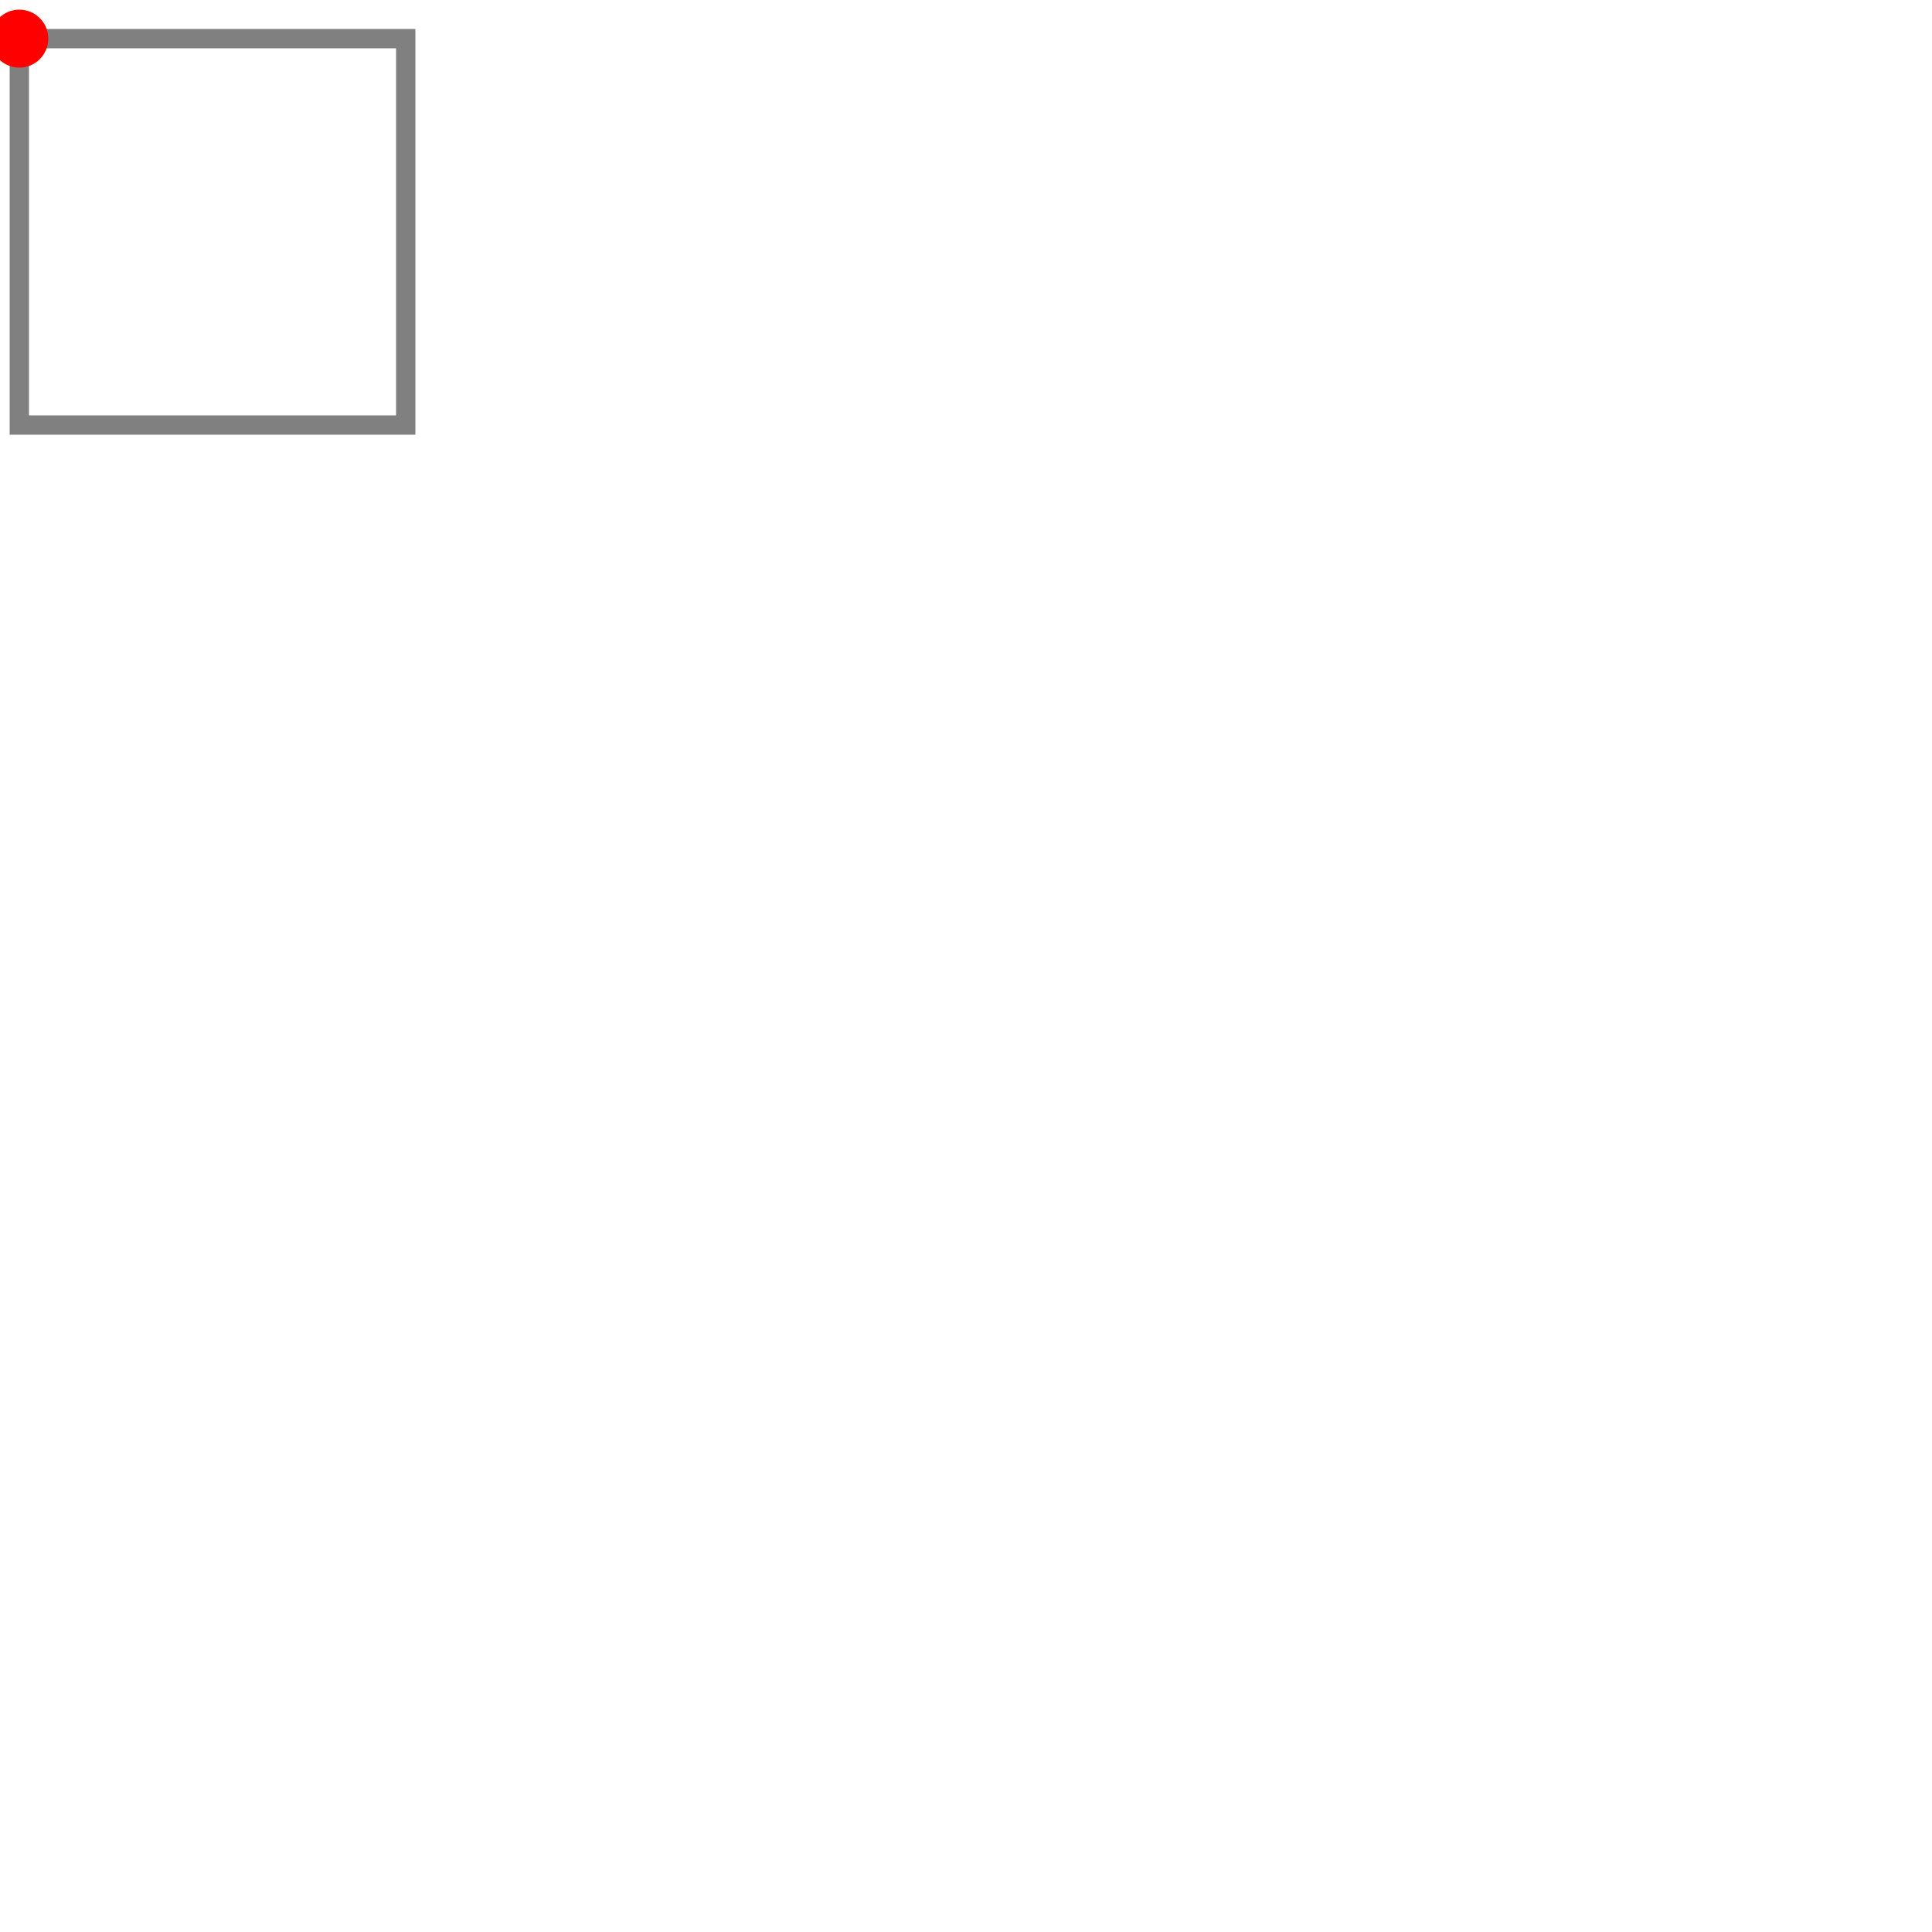
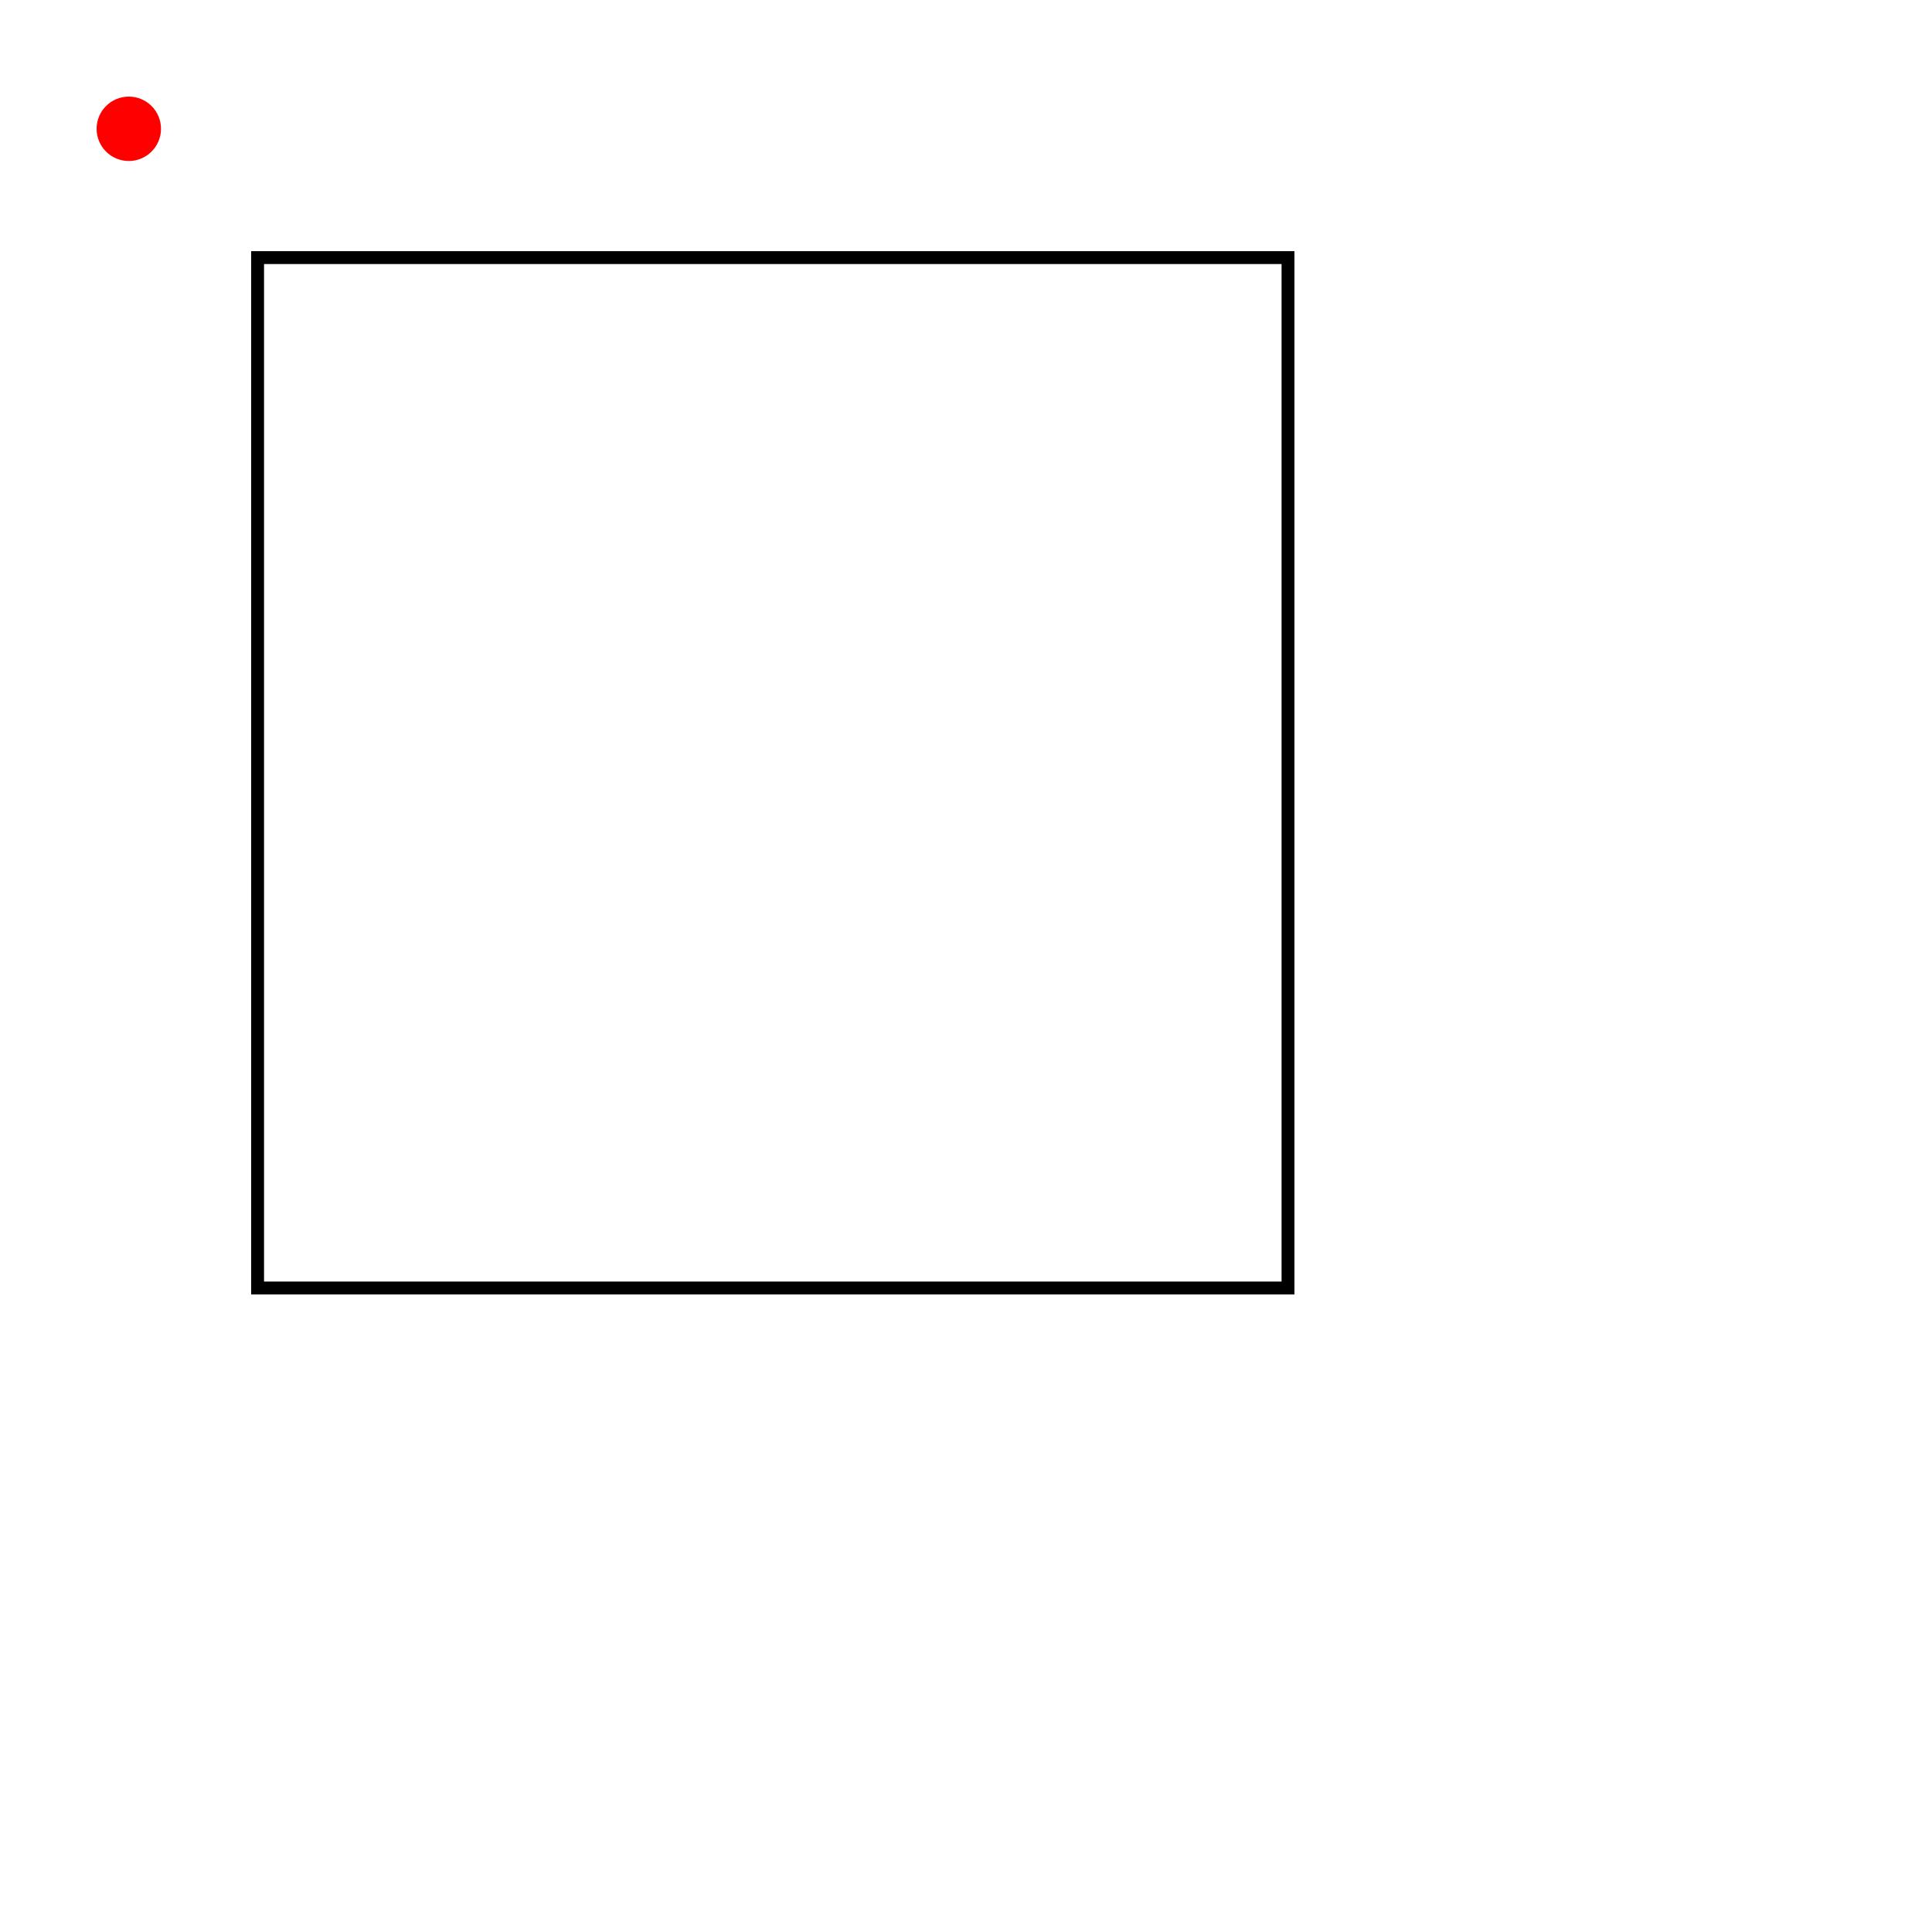
- <svg xmlns="http://www.w3.org/2000/svg" viewBox="0 0 100 100">
-   <rect x="1" y="2" width="20" height="20" fill="none" stroke="grey" />
-   <circle id="myCircle" cx="1" cy="2" r="1.5" fill="red">
-     <animateMotion dur="6s" repeatCount="indefinite" calcMode="paced" keyPoints="0;1" keyTimes="0;1">
-     
+ <svg xmlns="http://www.w3.org/2000/svg" width="300" height="300">
+   <rect x="40" y="40" width="160" height="160" fill="none" stroke="black" stroke-width="2" />
+   <circle cx="20" cy="20" r="5" fill="red">
+     <animateMotion repeatCount="indefinite" dur="10s">
+       <mpath href="#path" />
    </animateMotion>
  </circle>
+   <path id="path" d="M20 20 H180 V180 H20 V20 Z" fill="none" />
</svg>
